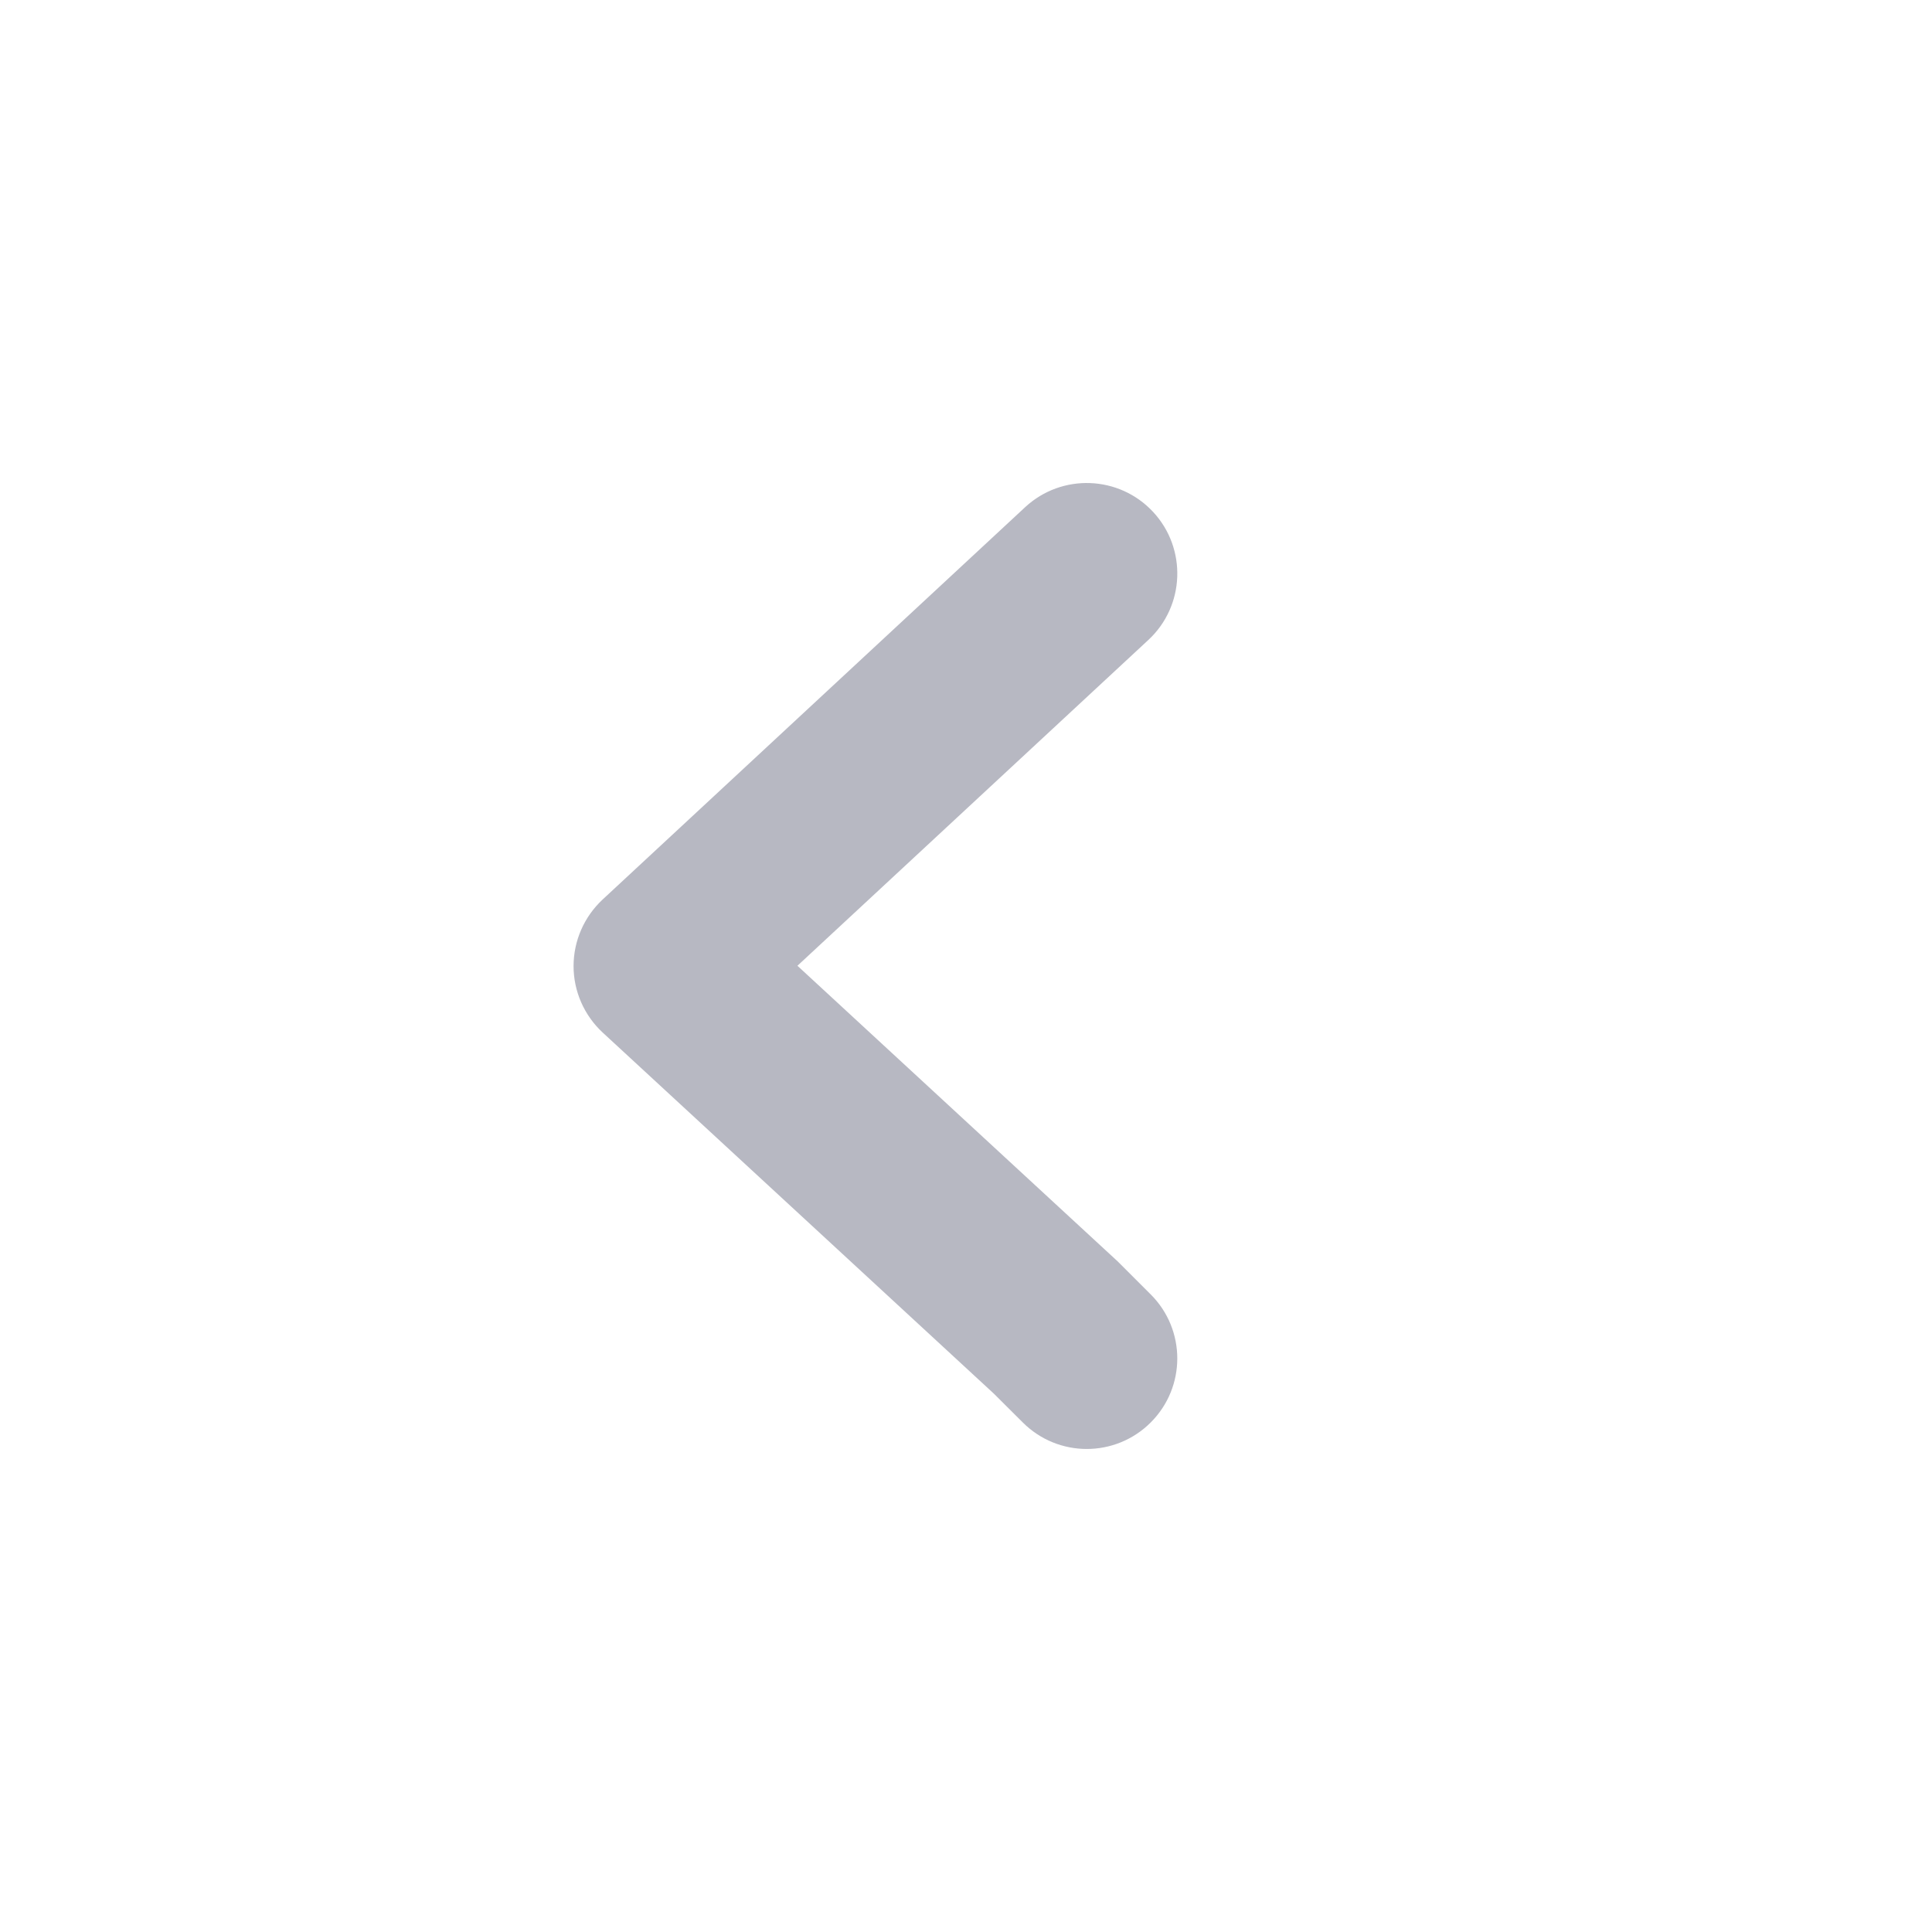
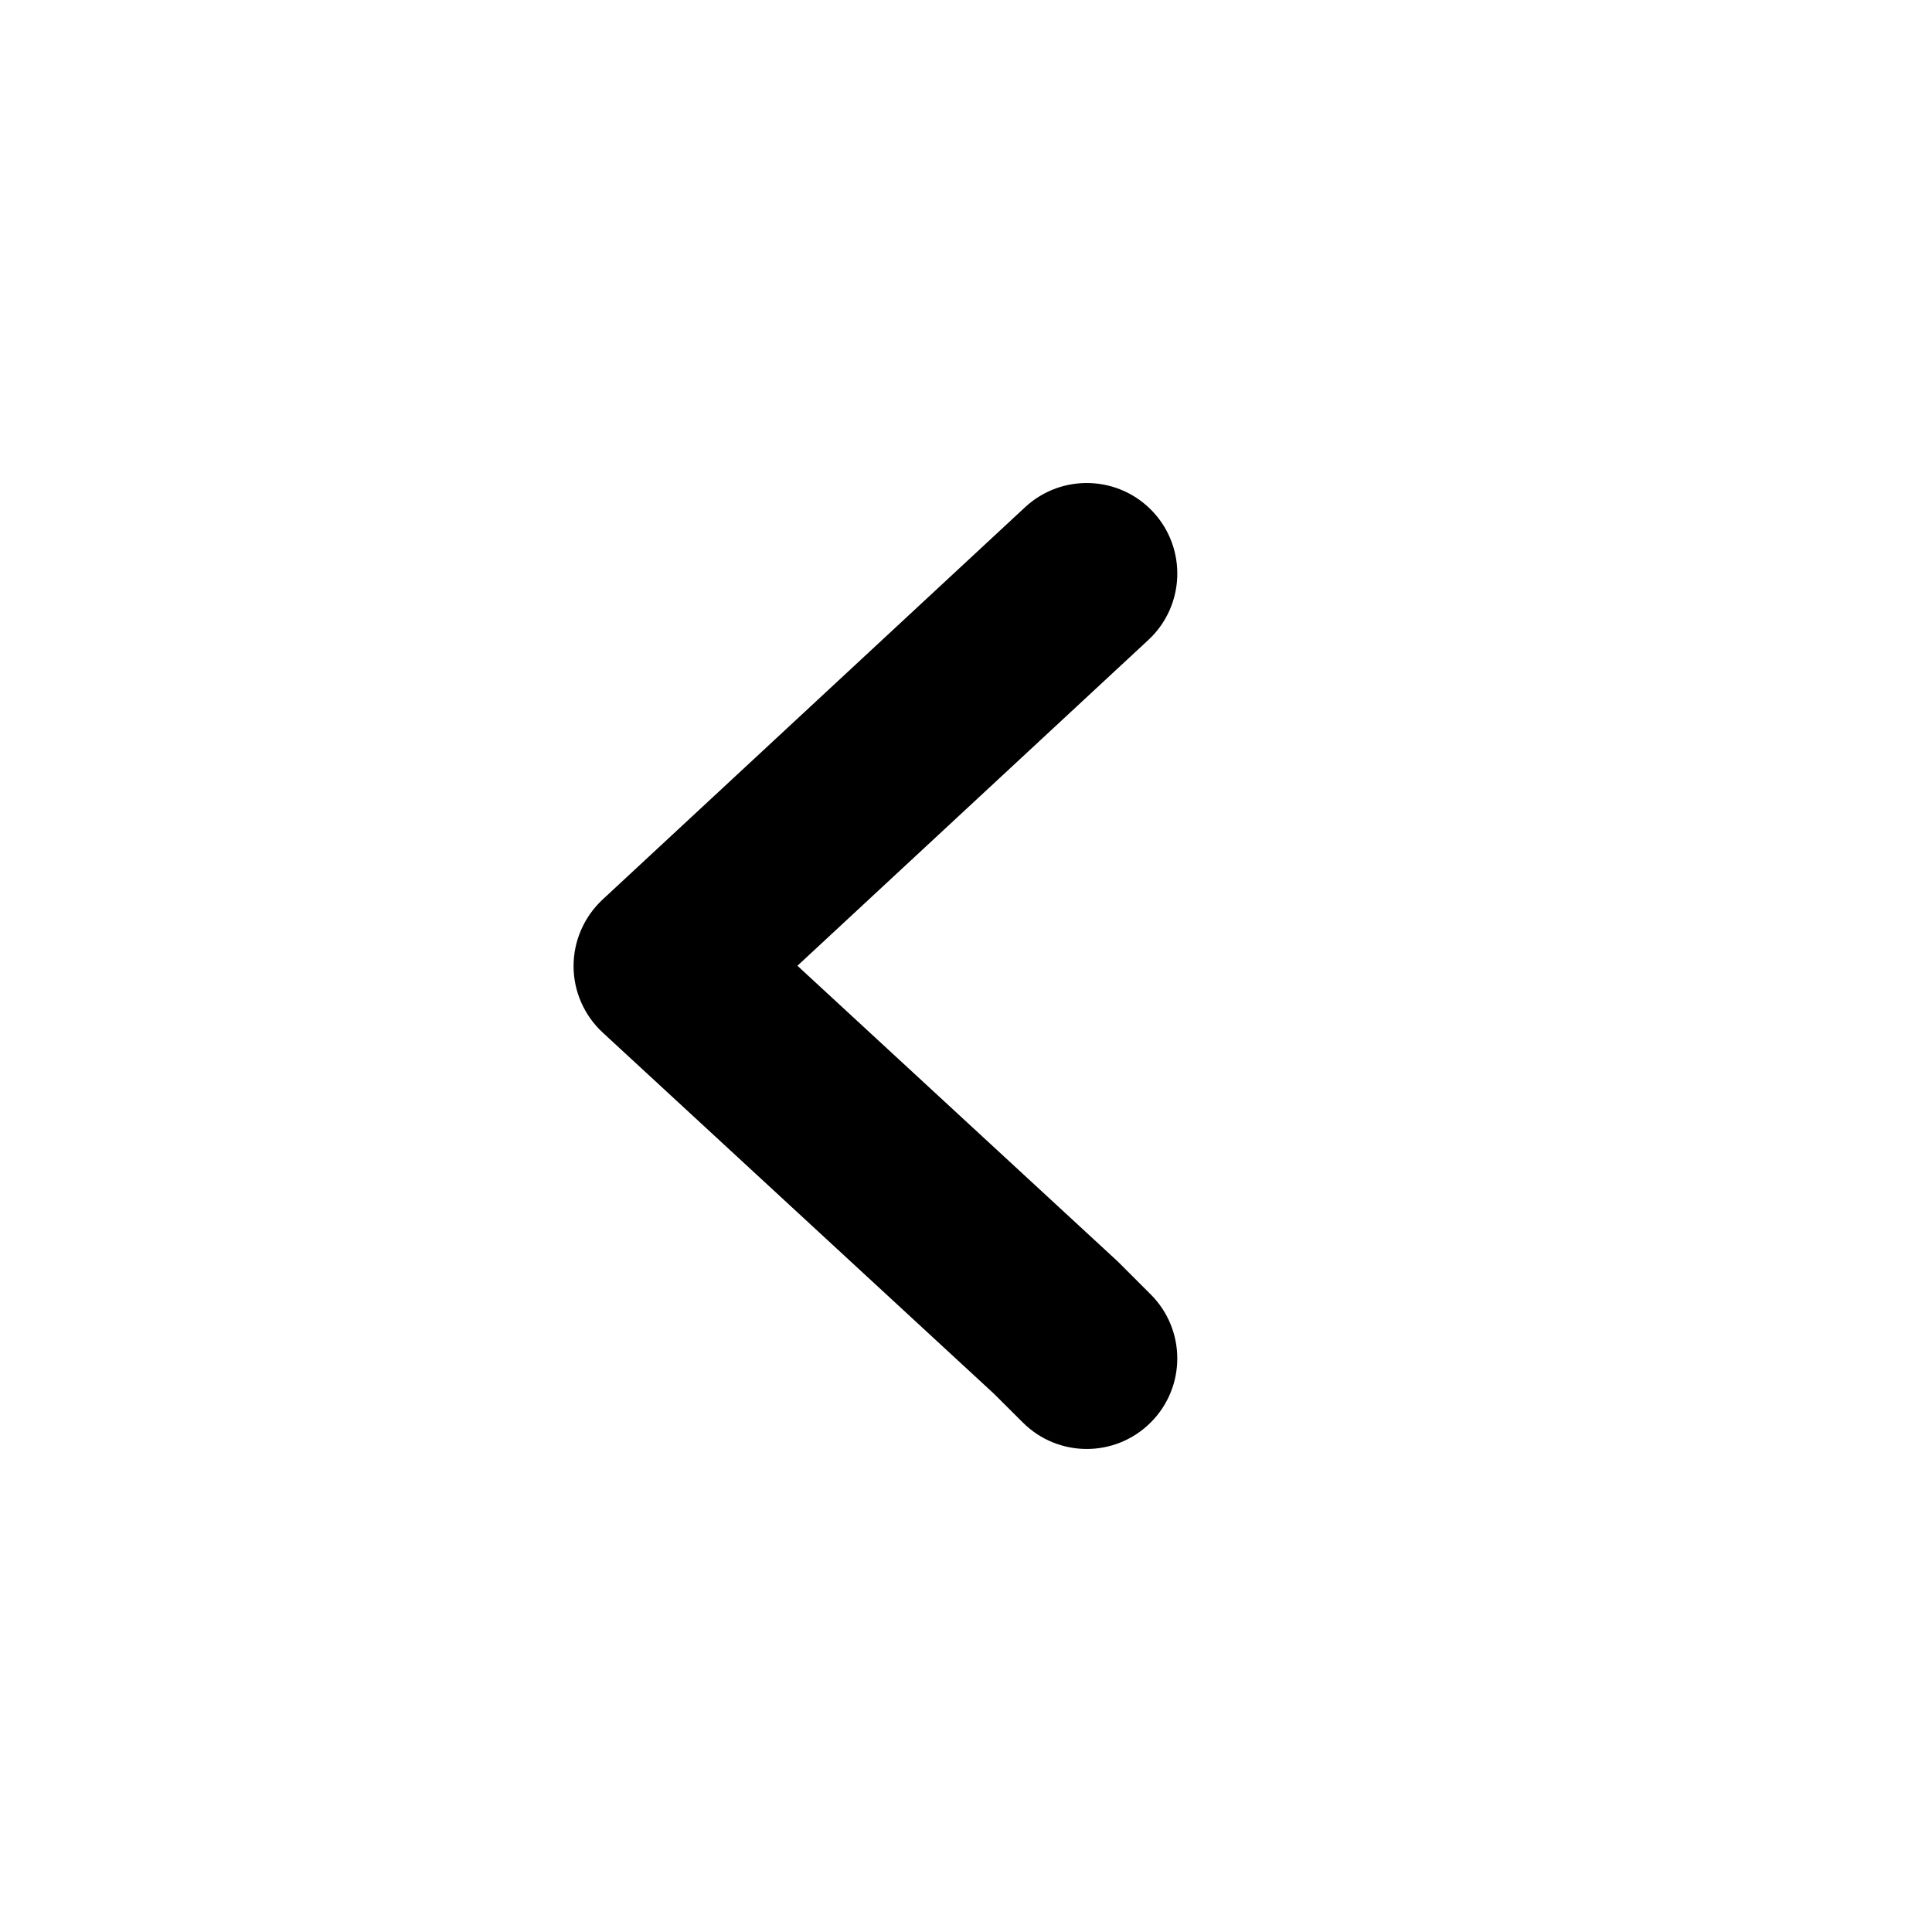
- <svg xmlns="http://www.w3.org/2000/svg" viewBox="0 0 16 16" fill="none">
-   <path fill-rule="evenodd" clip-rule="evenodd" d="M9.55 4.24C9.831 4.543 9.814 5.018 9.51 5.3L6.604 7.998L9.259 10.449C9.266 10.456 9.273 10.463 9.28 10.47L9.53 10.72C9.823 11.013 9.823 11.487 9.53 11.78C9.237 12.073 8.763 12.073 8.47 11.78L8.23 11.541L4.991 8.551C4.838 8.409 4.75 8.21 4.75 8.001C4.75 7.792 4.837 7.593 4.99 7.45L8.49 4.2C8.793 3.919 9.268 3.936 9.55 4.24Z" fill="#B7B8C2" />
+ <svg xmlns="http://www.w3.org/2000/svg" width="16" height="16" viewBox="0 0 16 16" fill="currentColor">
+   <path fill-rule="evenodd" clip-rule="evenodd" d="M9.55 4.24C9.831 4.543 9.814 5.018 9.51 5.3L6.604 7.998L9.259 10.449C9.266 10.456 9.273 10.463 9.28 10.47L9.53 10.72C9.823 11.013 9.823 11.487 9.53 11.78C9.237 12.073 8.763 12.073 8.47 11.78L8.23 11.541L4.991 8.551C4.838 8.409 4.75 8.21 4.75 8.001C4.75 7.792 4.837 7.593 4.99 7.45L8.49 4.2C8.793 3.919 9.268 3.936 9.55 4.24Z" />
</svg>
